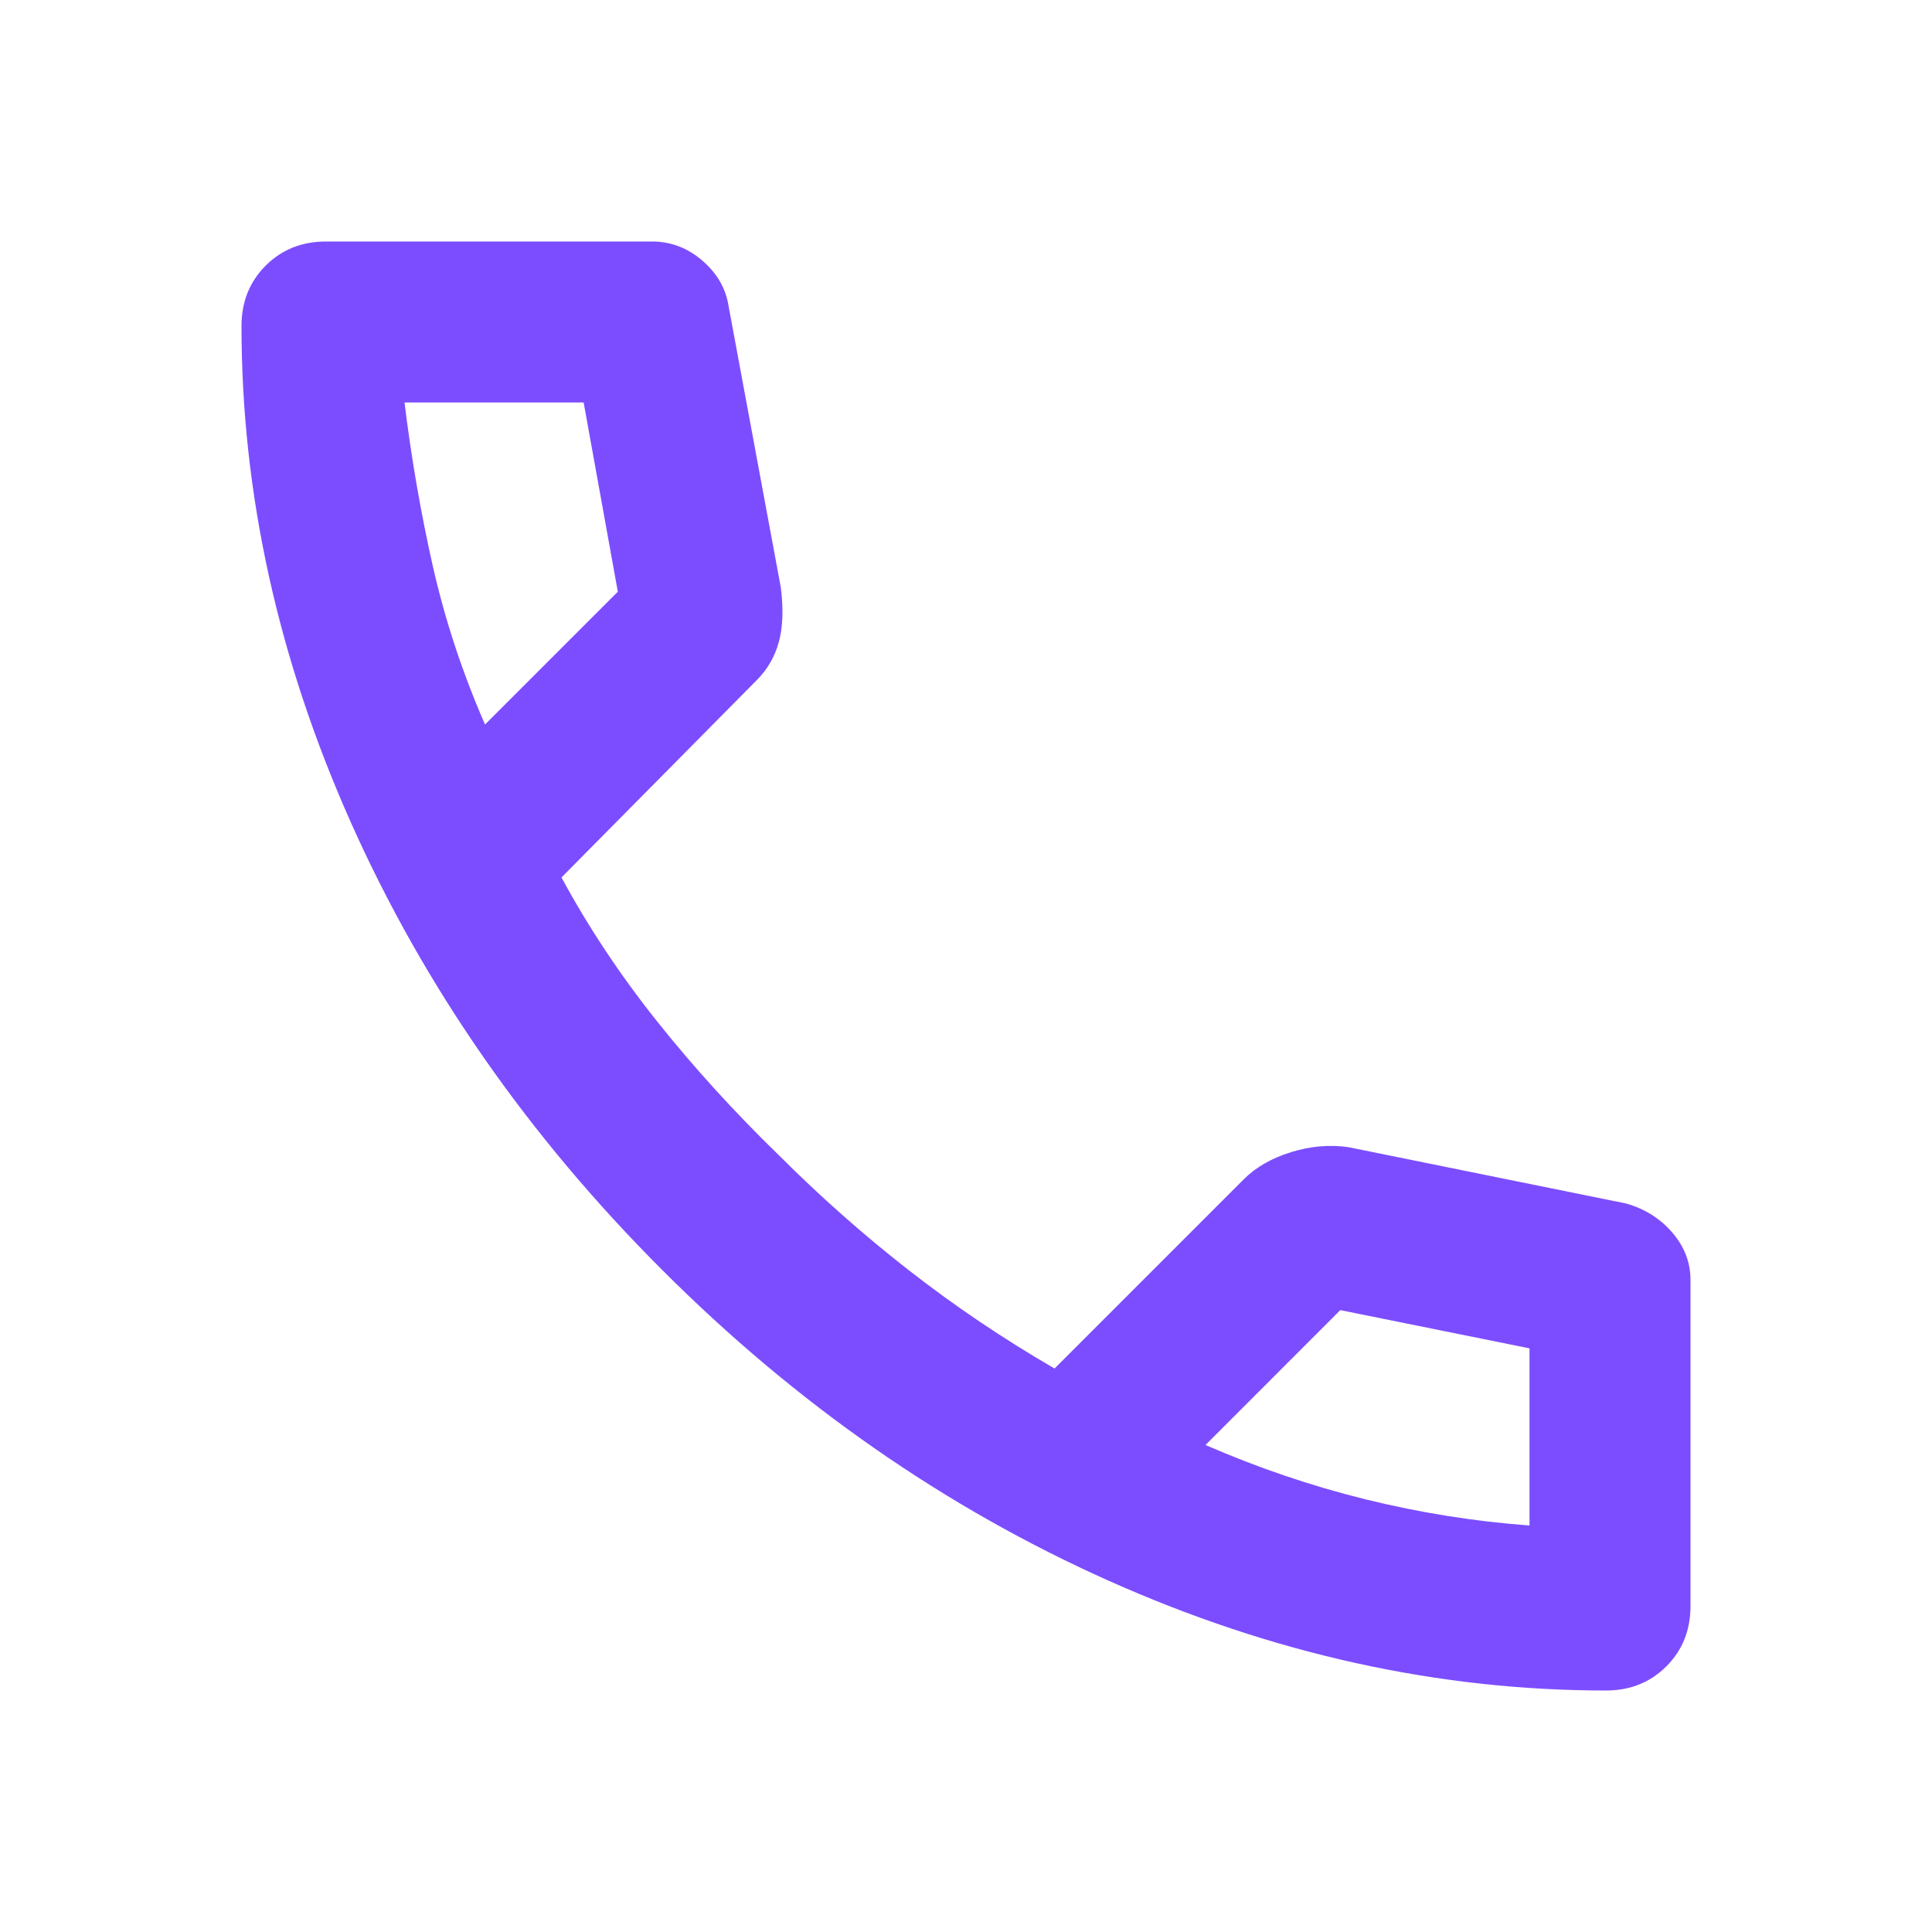
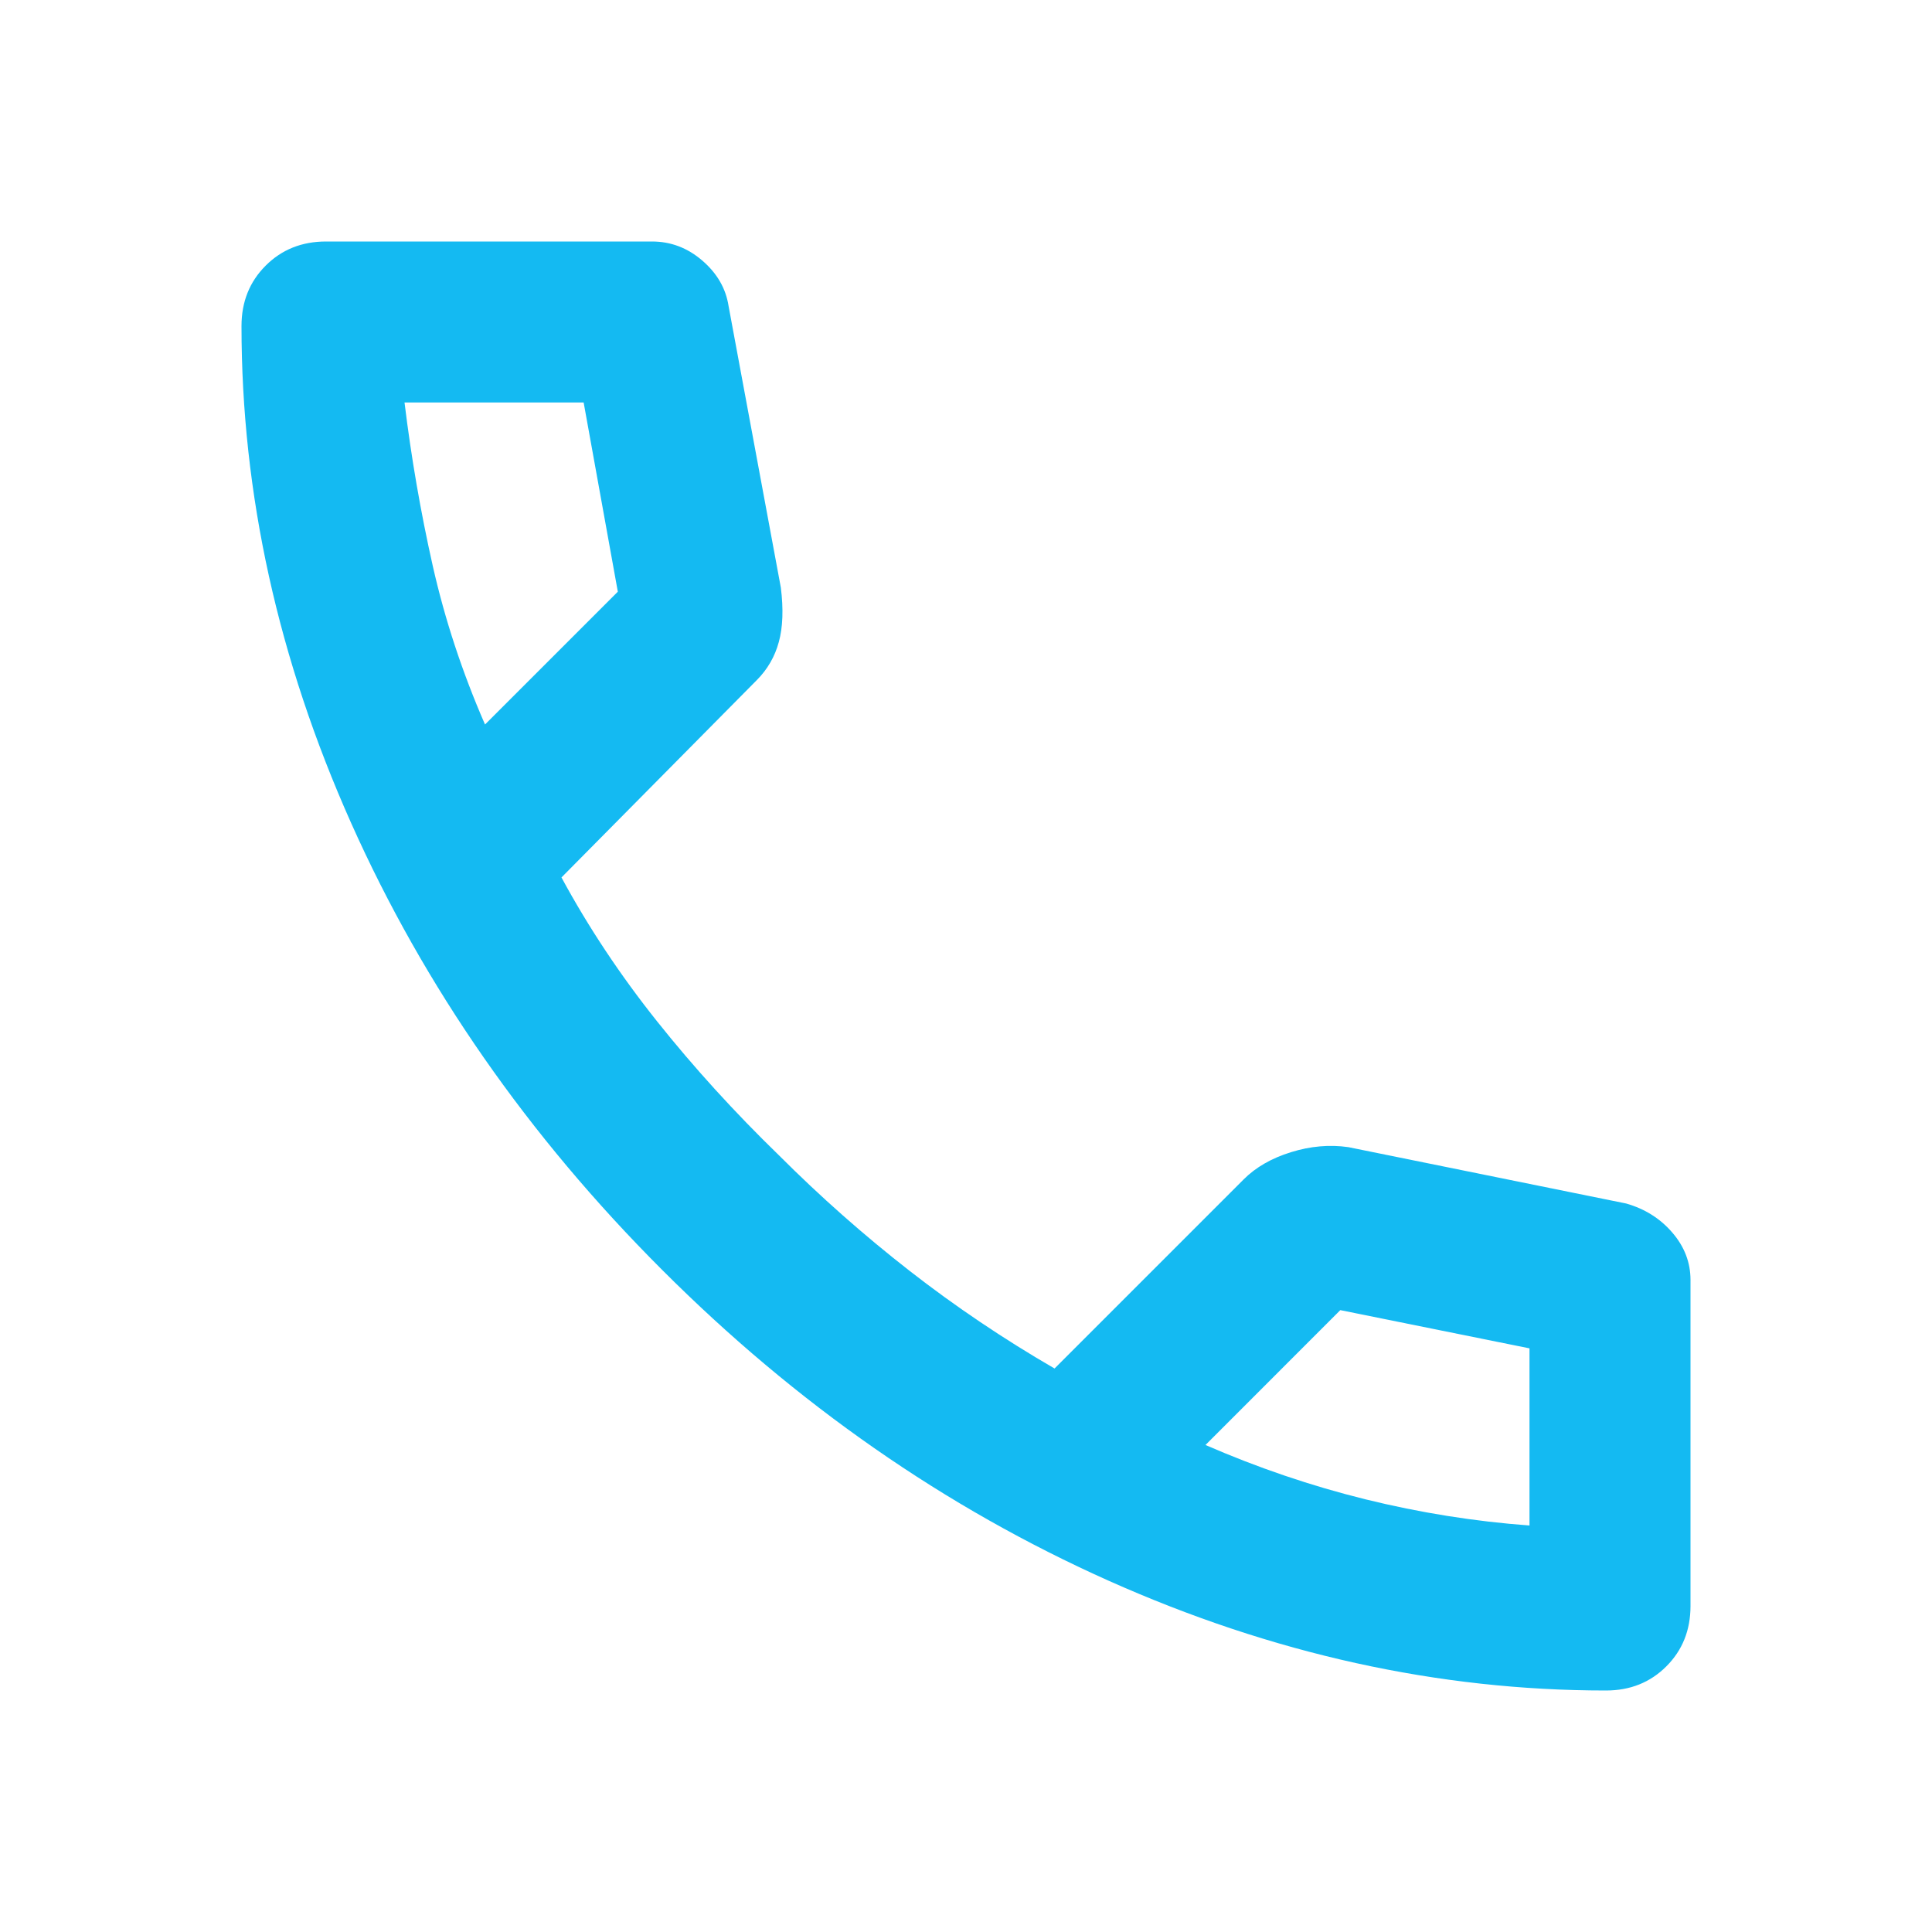
<svg xmlns="http://www.w3.org/2000/svg" width="42" height="42" viewBox="0 0 42 42" fill="none">
  <mask id="mask0_1_595" style="mask-type:alpha" maskUnits="userSpaceOnUse" x="0" y="0" width="42" height="42">
    <rect width="42" height="42" fill="#D9D9D9" style="fill:#D9D9D9;fill:color(display-p3 0.851 0.851 0.851);fill-opacity:1;" />
  </mask>
  <g mask="url(#mask0_1_595)">
-     <path d="M34.913 36.75C31.267 36.75 27.665 35.955 24.106 34.366C20.548 32.776 17.31 30.523 14.394 27.606C11.477 24.69 9.224 21.452 7.634 17.894C6.045 14.335 5.25 10.733 5.25 7.088C5.25 6.562 5.425 6.125 5.775 5.775C6.125 5.425 6.562 5.25 7.088 5.25H14.175C14.583 5.25 14.948 5.389 15.269 5.666C15.59 5.943 15.779 6.271 15.838 6.65L16.975 12.775C17.033 13.242 17.019 13.635 16.931 13.956C16.844 14.277 16.683 14.554 16.45 14.787L12.206 19.075C12.79 20.154 13.482 21.197 14.284 22.203C15.086 23.209 15.969 24.179 16.931 25.113C17.835 26.017 18.783 26.855 19.775 27.628C20.767 28.401 21.817 29.108 22.925 29.75L27.038 25.637C27.3 25.375 27.643 25.178 28.066 25.047C28.488 24.916 28.904 24.879 29.312 24.938L35.35 26.163C35.758 26.279 36.094 26.491 36.356 26.797C36.619 27.103 36.75 27.446 36.75 27.825V34.913C36.75 35.438 36.575 35.875 36.225 36.225C35.875 36.575 35.438 36.75 34.913 36.75ZM10.544 15.75L13.431 12.863L12.688 8.75H8.794C8.94 9.946 9.144 11.127 9.406 12.294C9.669 13.46 10.048 14.613 10.544 15.75ZM26.206 31.413C27.344 31.908 28.503 32.302 29.684 32.594C30.866 32.885 32.054 33.075 33.25 33.163V29.312L29.137 28.481L26.206 31.413Z" fill="#7C4DFF" style="fill:#7C4DFF;fill:color(display-p3 0.486 0.302 1);fill-opacity:1;" />
+     <path d="M34.913 36.75C31.267 36.75 27.665 35.955 24.106 34.366C20.548 32.776 17.31 30.523 14.394 27.606C11.477 24.69 9.224 21.452 7.634 17.894C6.045 14.335 5.25 10.733 5.25 7.088C5.25 6.562 5.425 6.125 5.775 5.775C6.125 5.425 6.562 5.25 7.088 5.25H14.175C14.583 5.25 14.948 5.389 15.269 5.666C15.59 5.943 15.779 6.271 15.838 6.65L16.975 12.775C17.033 13.242 17.019 13.635 16.931 13.956C16.844 14.277 16.683 14.554 16.45 14.787L12.206 19.075C12.79 20.154 13.482 21.197 14.284 22.203C15.086 23.209 15.969 24.179 16.931 25.113C17.835 26.017 18.783 26.855 19.775 27.628C20.767 28.401 21.817 29.108 22.925 29.75L27.038 25.637C27.3 25.375 27.643 25.178 28.066 25.047C28.488 24.916 28.904 24.879 29.312 24.938L35.35 26.163C35.758 26.279 36.094 26.491 36.356 26.797C36.619 27.103 36.75 27.446 36.75 27.825V34.913C36.75 35.438 36.575 35.875 36.225 36.225C35.875 36.575 35.438 36.75 34.913 36.75ZM10.544 15.75L13.431 12.863L12.688 8.75H8.794C8.94 9.946 9.144 11.127 9.406 12.294C9.669 13.46 10.048 14.613 10.544 15.75ZM26.206 31.413C27.344 31.908 28.503 32.302 29.684 32.594C30.866 32.885 32.054 33.075 33.25 33.163V29.312L29.137 28.481L26.206 31.413Z" fill="#0cb7f1f6" style="fill:#0cb7f1f6;fill-opacity:1;" />
  </g>
</svg>
